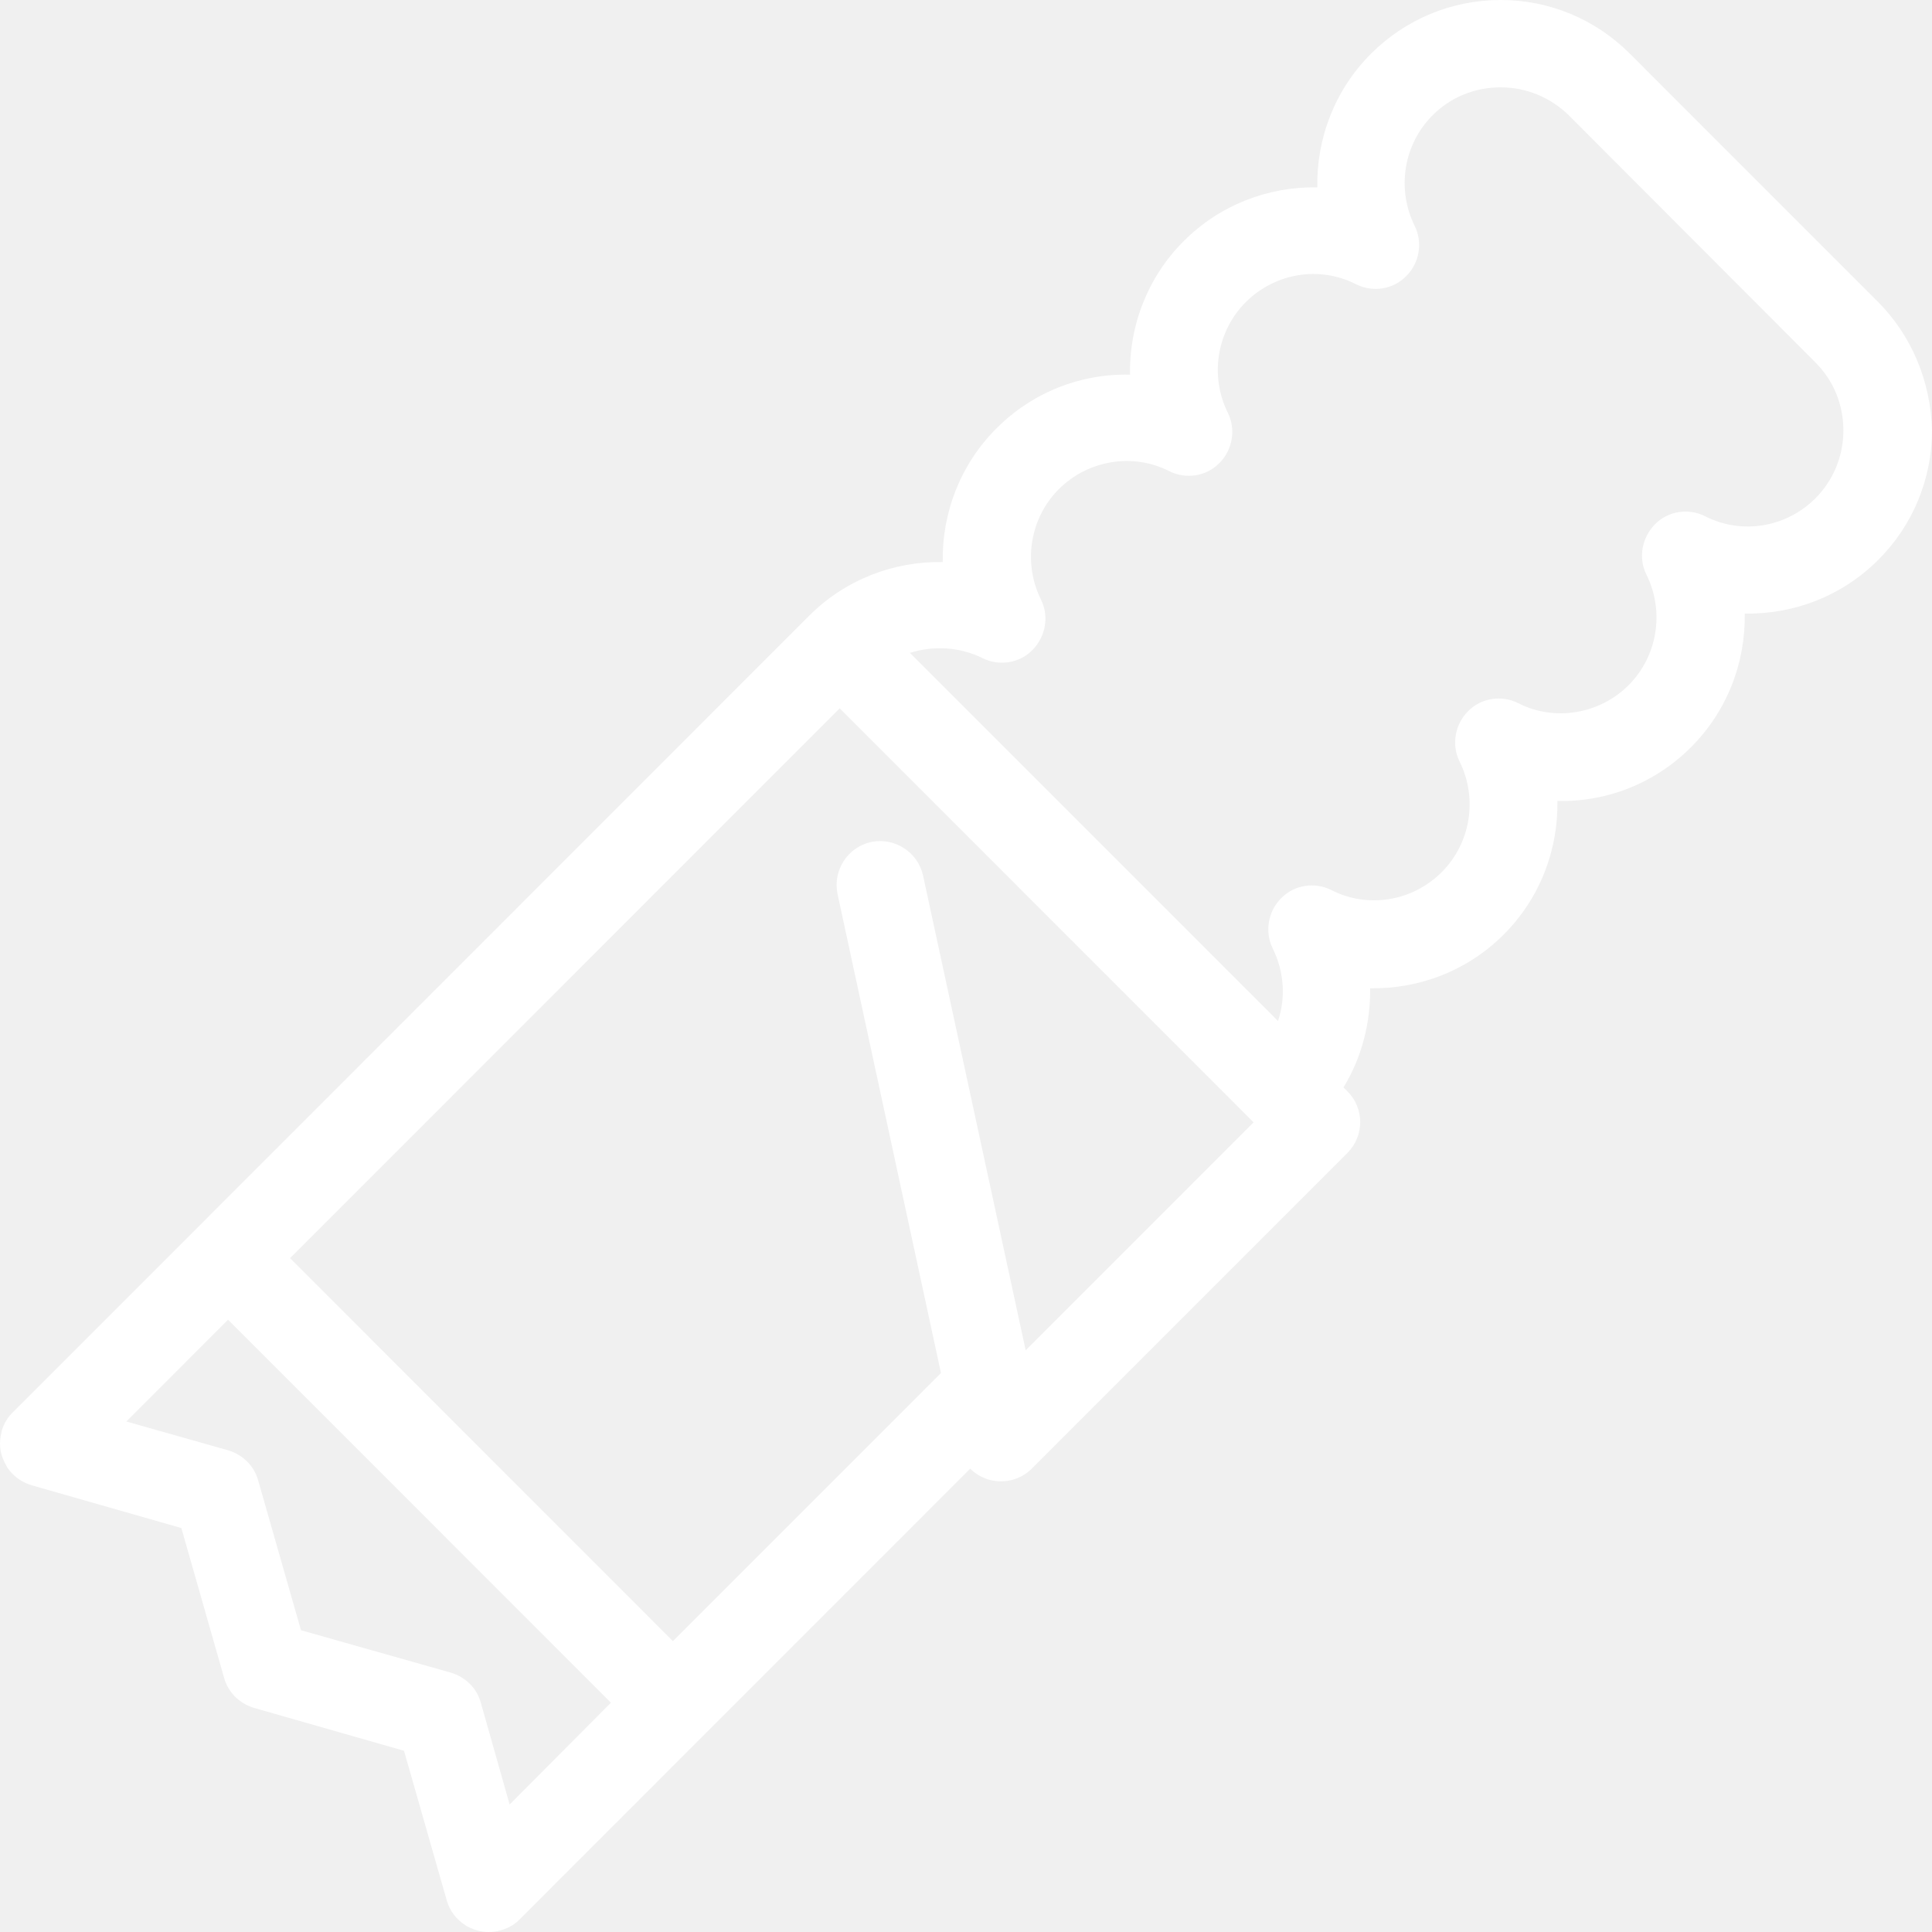
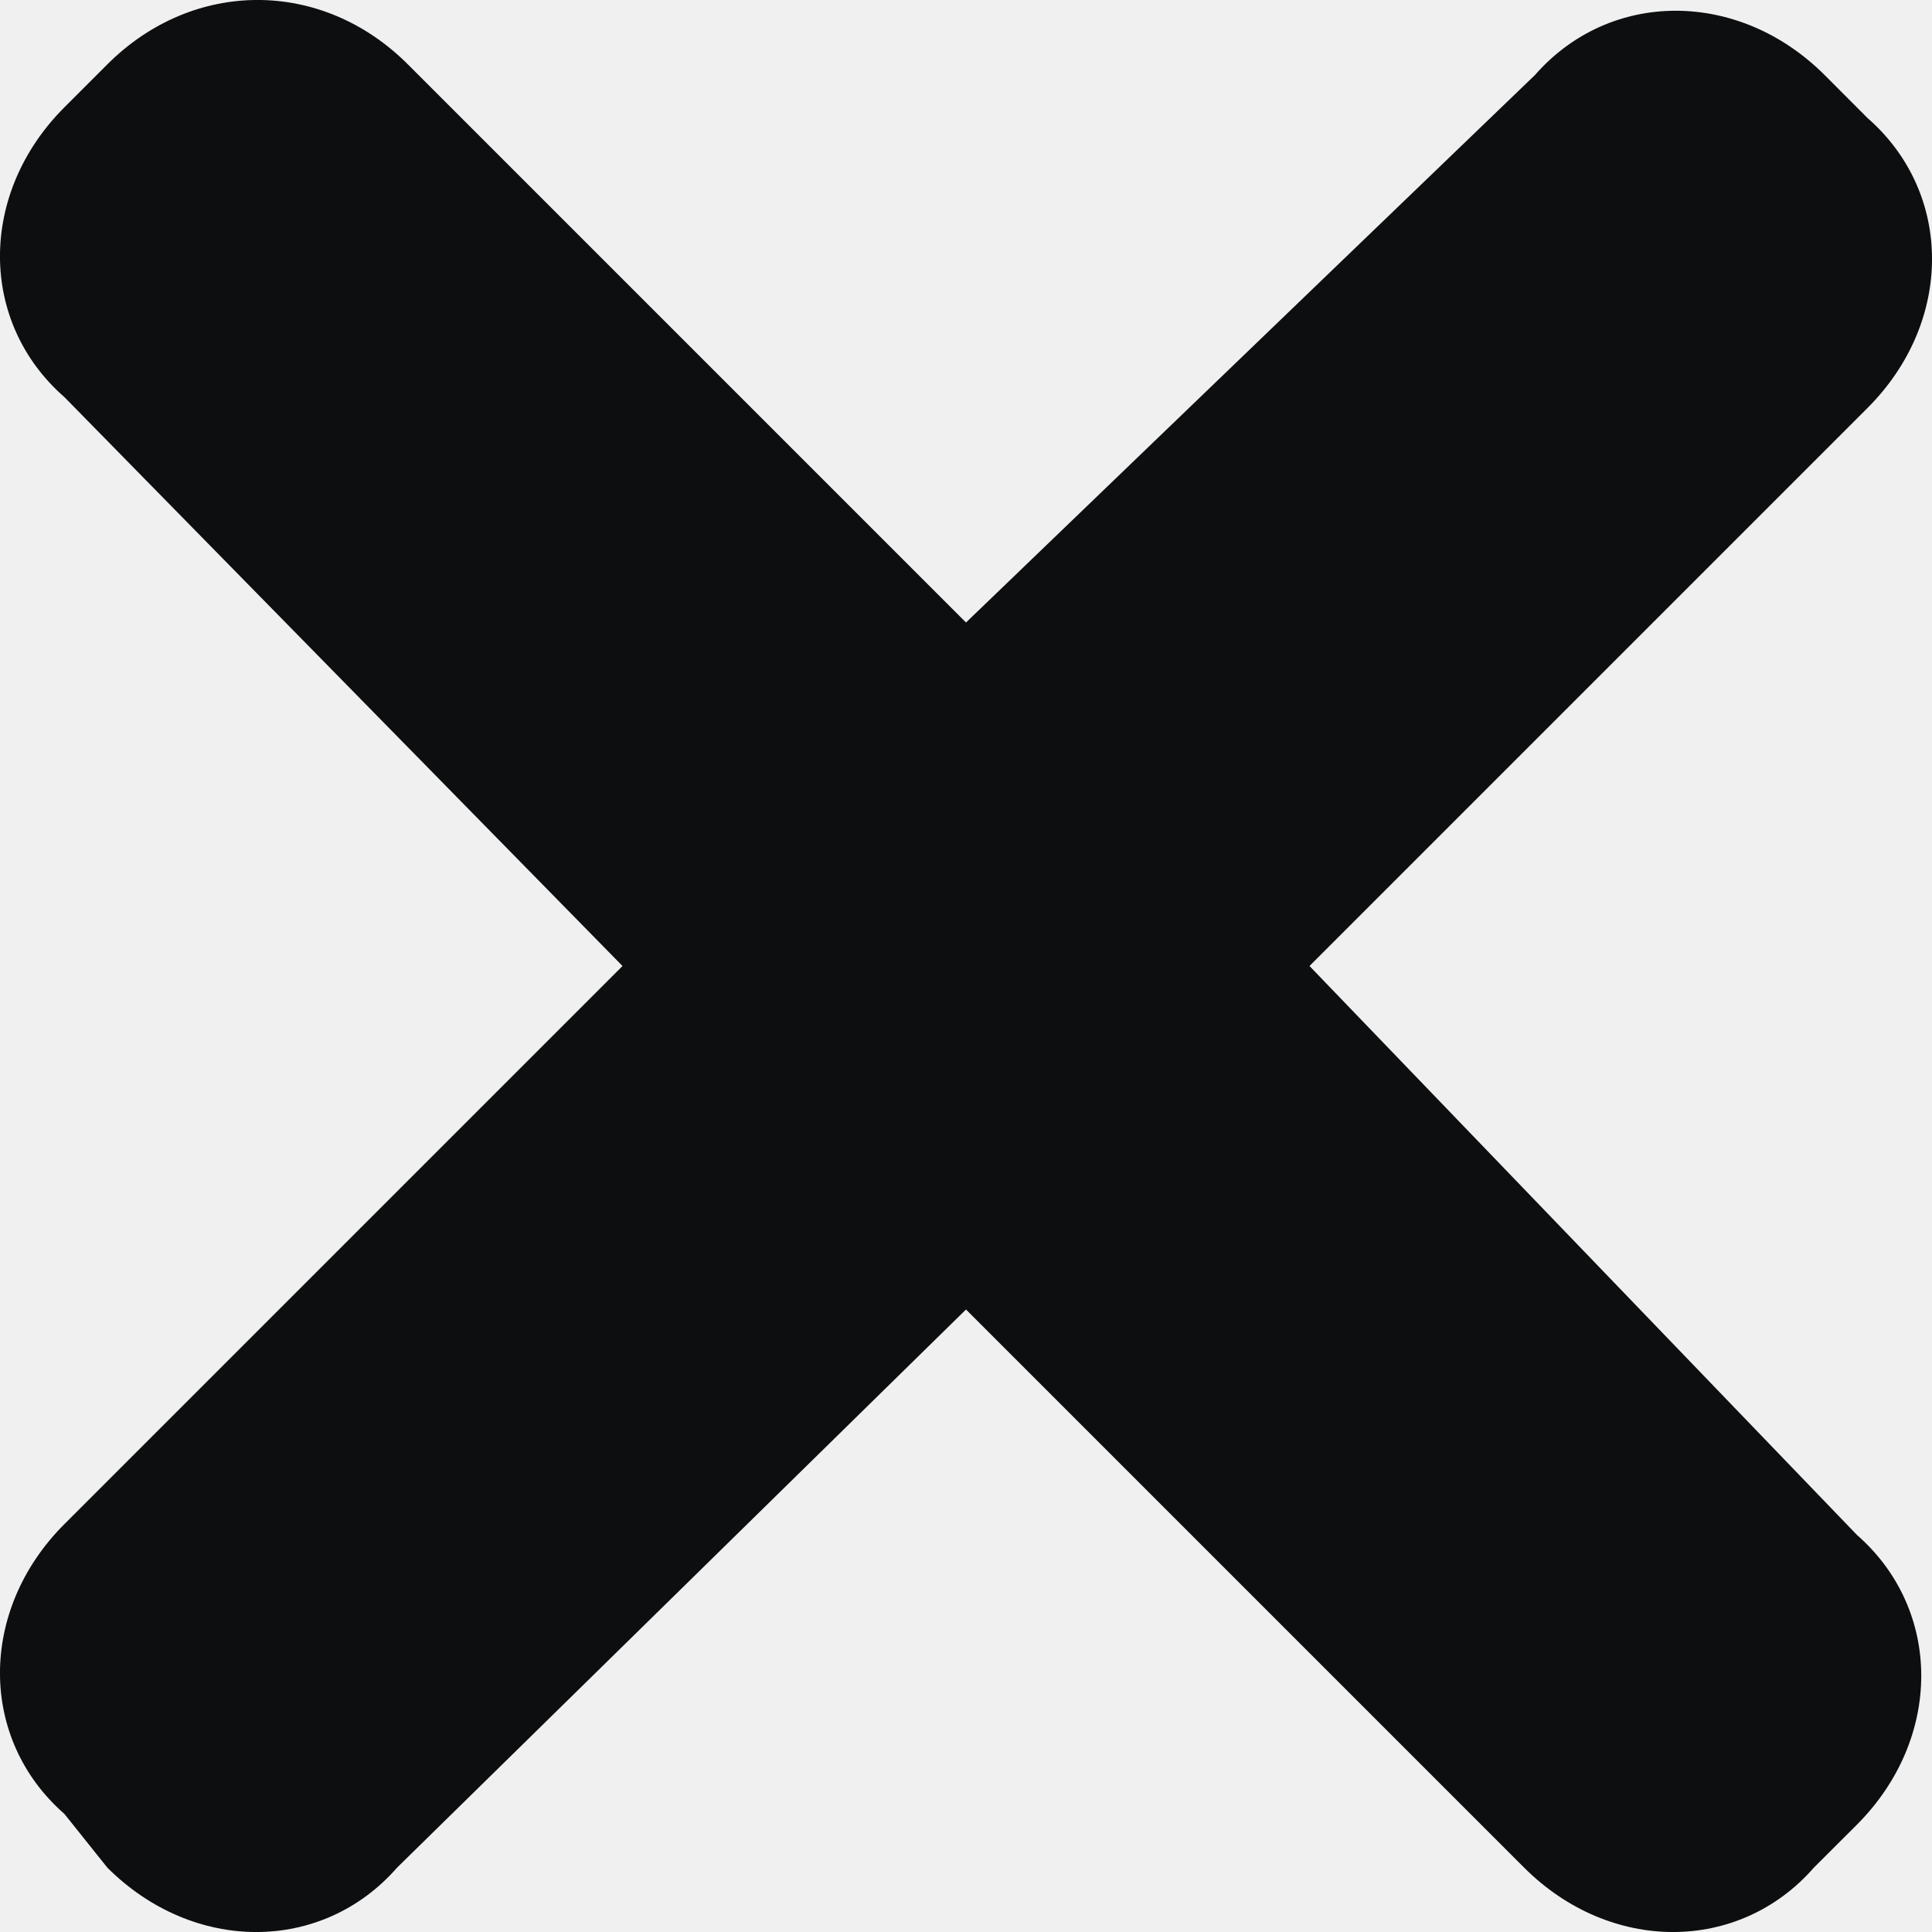
- <svg xmlns="http://www.w3.org/2000/svg" width="46" height="46" viewBox="0 0 46 46" fill="none">
-   <path d="M44.69 7.164L38.807 1.279C37.986 0.458 36.894 0 35.73 0C34.566 0 33.464 0.458 32.643 1.279C31.78 2.142 31.344 3.296 31.364 4.461C30.2 4.44 29.046 4.877 28.184 5.74C27.321 6.603 26.884 7.757 26.905 8.921C25.741 8.89 24.587 9.337 23.724 10.2C22.862 11.063 22.425 12.217 22.446 13.382C21.282 13.361 20.128 13.798 19.265 14.661L4.713 29.218L0.316 33.616C0.191 33.731 0.097 33.886 0.045 34.053C0.045 34.074 0.035 34.084 0.035 34.105C-0.027 34.344 -0.006 34.583 0.097 34.791C0.118 34.843 0.149 34.885 0.17 34.937C0.305 35.134 0.503 35.29 0.752 35.363L4.318 36.382L5.336 39.949C5.43 40.292 5.7 40.562 6.054 40.666L9.619 41.685L10.638 45.251C10.71 45.501 10.866 45.699 11.074 45.834C11.116 45.865 11.157 45.886 11.209 45.906C11.344 45.969 11.49 46 11.636 46C11.729 46 11.823 45.99 11.927 45.958C12.114 45.906 12.27 45.813 12.394 45.678L16.791 41.279L23.101 34.968C23.225 35.093 23.371 35.176 23.537 35.228C23.901 35.332 24.296 35.238 24.566 34.968L32.082 27.45C32.487 27.045 32.487 26.39 32.082 25.984L31.988 25.891C32.425 25.173 32.633 24.352 32.622 23.53C33.786 23.551 34.94 23.114 35.803 22.251C36.666 21.388 37.102 20.234 37.081 19.07C38.246 19.101 39.399 18.654 40.262 17.791C41.125 16.928 41.562 15.774 41.541 14.609C42.705 14.63 43.859 14.193 44.721 13.33C45.543 12.509 46 11.406 46 10.242C45.969 9.088 45.522 7.986 44.69 7.164ZM12.134 42.964L11.448 40.541C11.355 40.198 11.085 39.928 10.731 39.824L7.166 38.815L6.147 35.249C6.054 34.906 5.783 34.635 5.43 34.531L3.008 33.845L5.43 31.422L14.546 40.541L12.134 42.964ZM24.421 32.15L21.978 20.848C21.853 20.286 21.302 19.933 20.741 20.047C20.18 20.172 19.826 20.723 19.941 21.284L22.404 32.691L16.022 39.075L6.906 29.956L19.993 16.865L29.847 26.722L24.421 32.15ZM43.225 11.864C42.528 12.561 41.468 12.737 40.595 12.29C40.2 12.093 39.711 12.165 39.399 12.488C39.088 12.81 39.004 13.288 39.202 13.684C39.639 14.567 39.462 15.628 38.776 16.314C38.09 17 37.019 17.188 36.146 16.741C35.751 16.543 35.262 16.616 34.95 16.938C34.639 17.25 34.556 17.739 34.753 18.134C35.19 19.018 35.013 20.078 34.327 20.765C33.63 21.461 32.57 21.638 31.697 21.191C31.302 20.993 30.814 21.066 30.502 21.388C30.19 21.7 30.107 22.189 30.304 22.584C30.574 23.135 30.616 23.749 30.429 24.31L21.666 15.545C22.228 15.368 22.841 15.399 23.392 15.669C23.787 15.867 24.275 15.794 24.587 15.472C24.899 15.15 24.982 14.671 24.785 14.276C24.348 13.392 24.525 12.332 25.211 11.646C25.897 10.959 26.968 10.772 27.841 11.219C28.236 11.417 28.724 11.344 29.036 11.022C29.348 10.71 29.431 10.221 29.233 9.826C28.797 8.942 28.974 7.882 29.66 7.195C30.356 6.499 31.416 6.322 32.289 6.769C32.684 6.967 33.173 6.894 33.485 6.571C33.797 6.259 33.88 5.771 33.682 5.376C33.246 4.492 33.422 3.431 34.109 2.745C34.545 2.308 35.117 2.08 35.73 2.08C36.343 2.08 36.915 2.319 37.352 2.745L43.225 8.63C43.661 9.067 43.89 9.639 43.89 10.252C43.89 10.855 43.651 11.438 43.225 11.864Z" fill="white" />
+ <svg xmlns="http://www.w3.org/2000/svg" width="24" height="24" viewBox="0 0 24 24" fill="none">
+   <path d="M16.267 12L23.2 5.067C24.267 4 24.267 2.4 23.2 1.467L22.667 0.933C21.6 -0.133 20 -0.133 19.067 0.933L12 7.733L5.067 0.8C4 -0.267 2.4 -0.267 1.333 0.8L0.8 1.333C-0.267 2.4 -0.267 4 0.8 4.933L7.733 12L0.8 18.933C-0.267 20 -0.267 21.6 0.8 22.533L1.333 23.2C2.4 24.267 4 24.267 4.933 23.2L12 16.267L18.933 23.2C20 24.267 21.6 24.267 22.533 23.2L23.067 22.667C24.133 21.6 24.133 20 23.067 19.067L16.267 12Z" fill="#0D0E0F" />
</svg>
